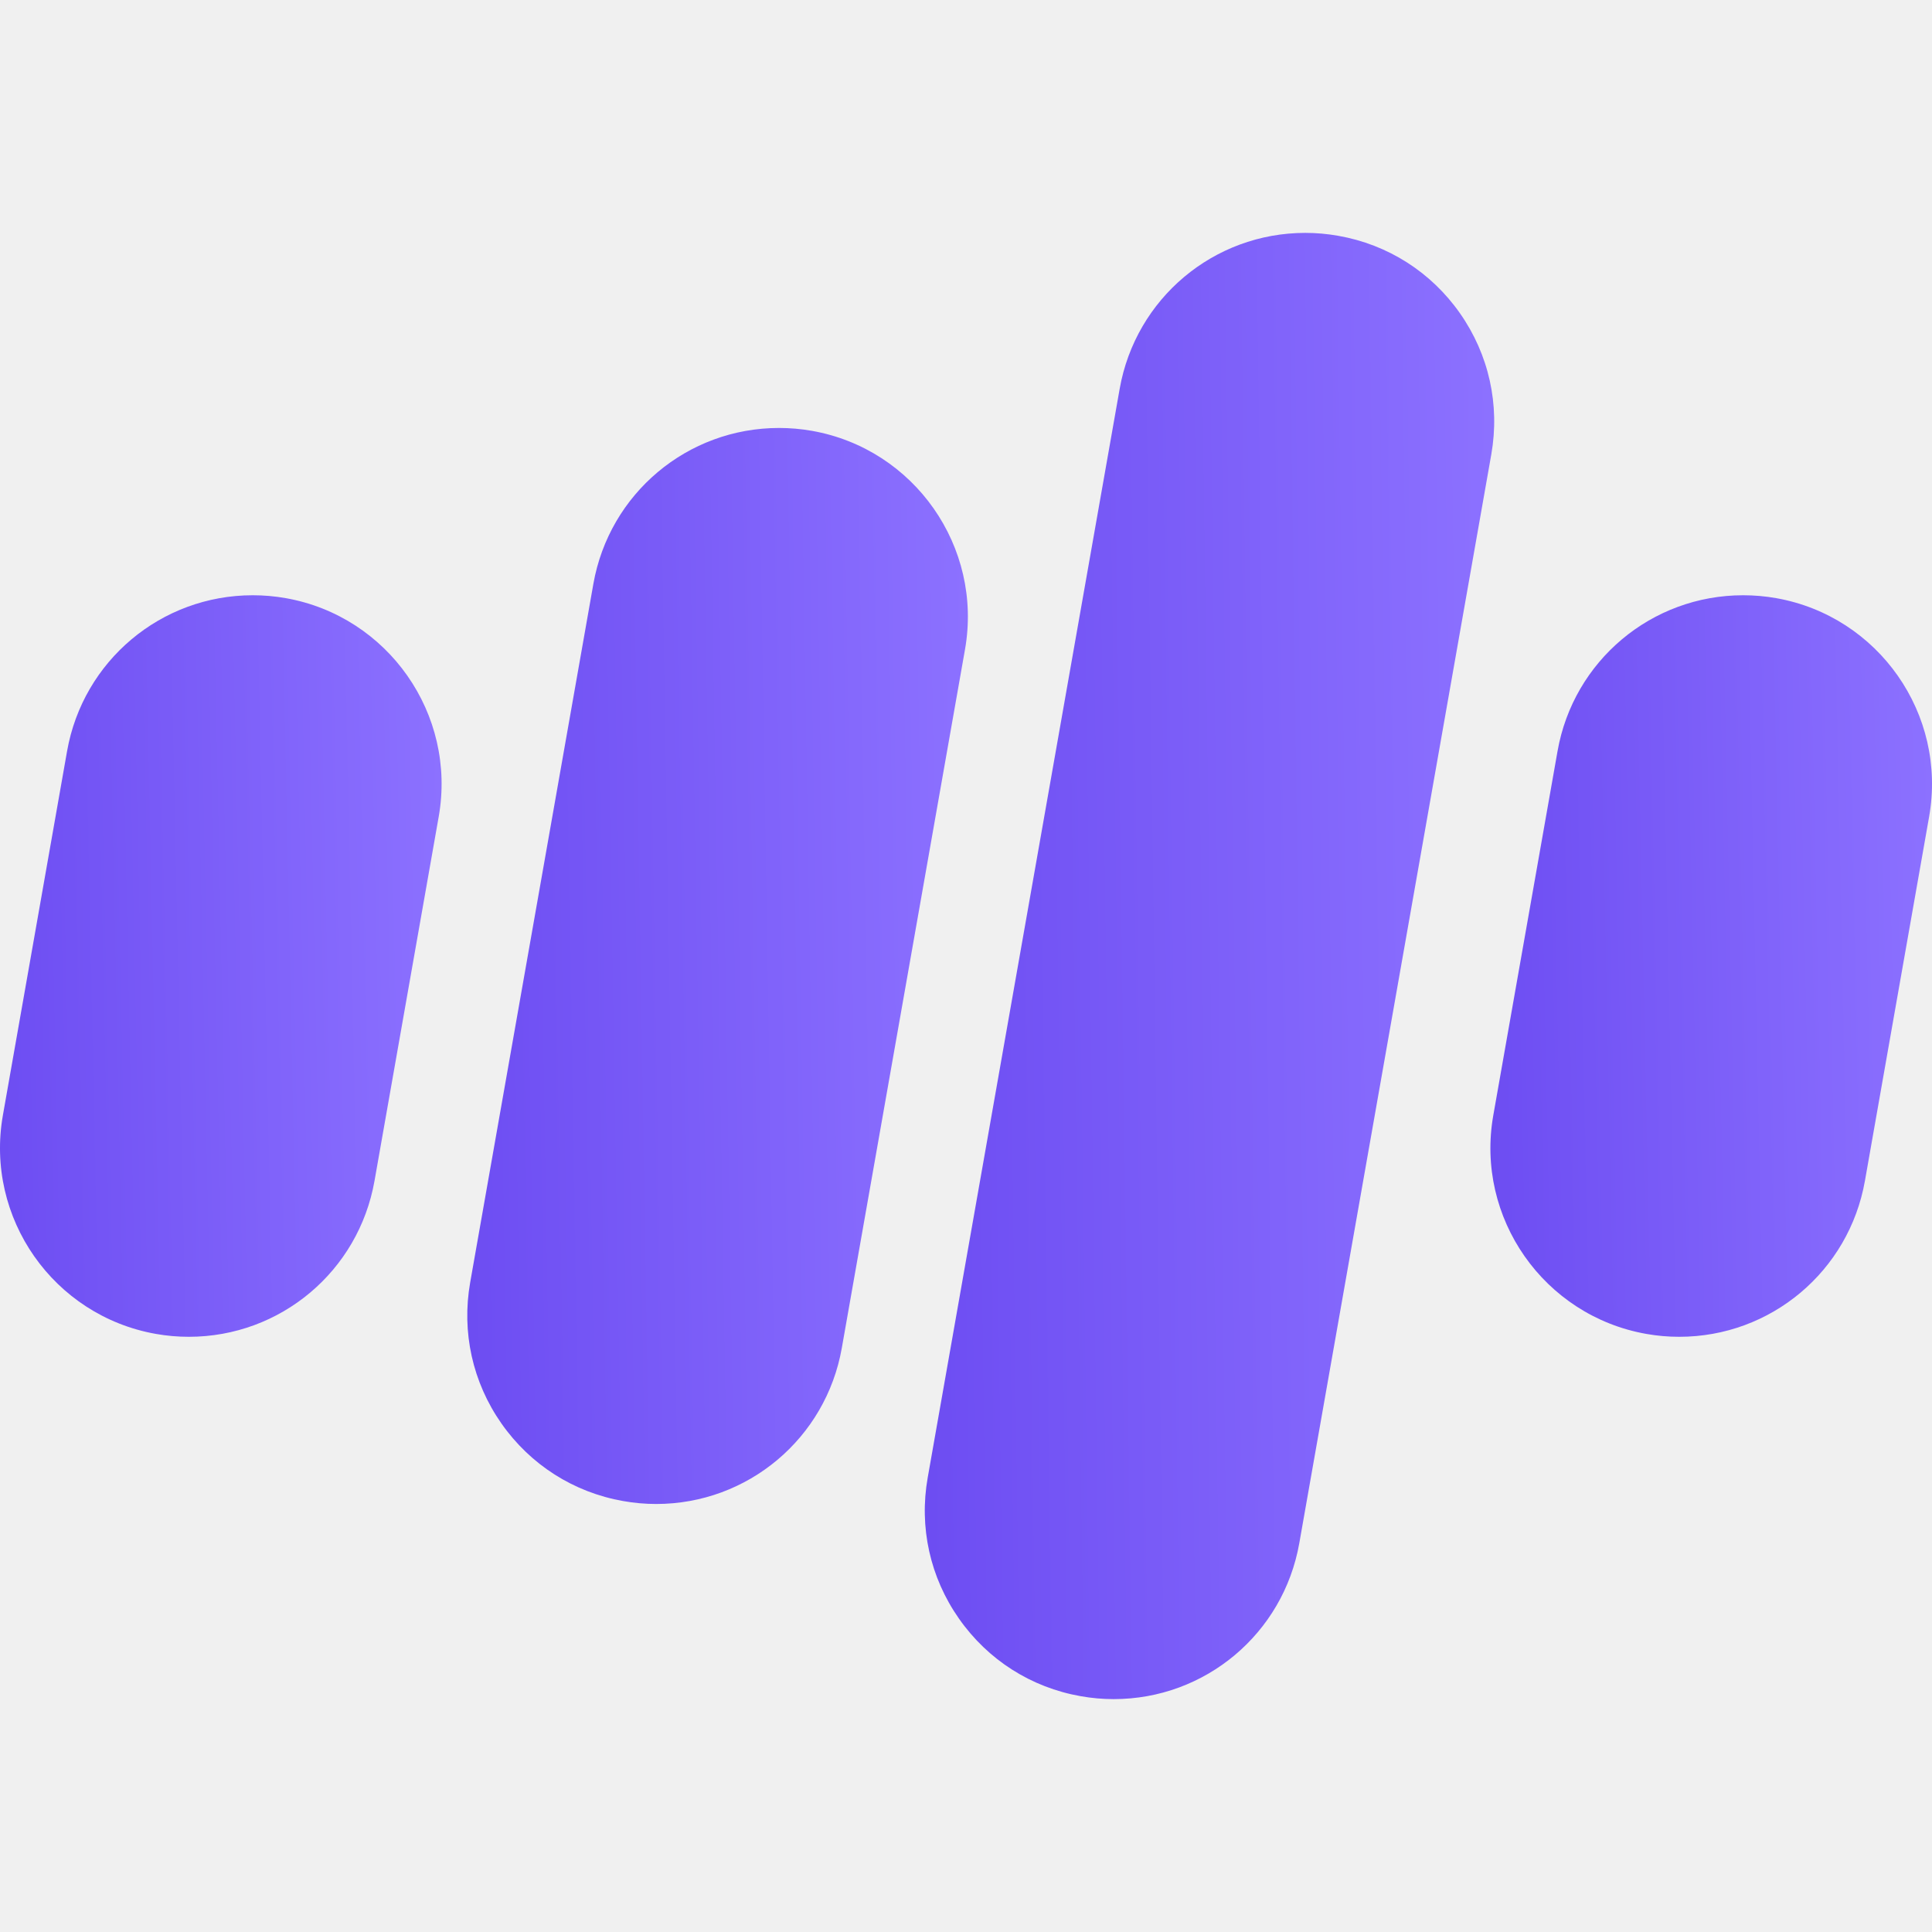
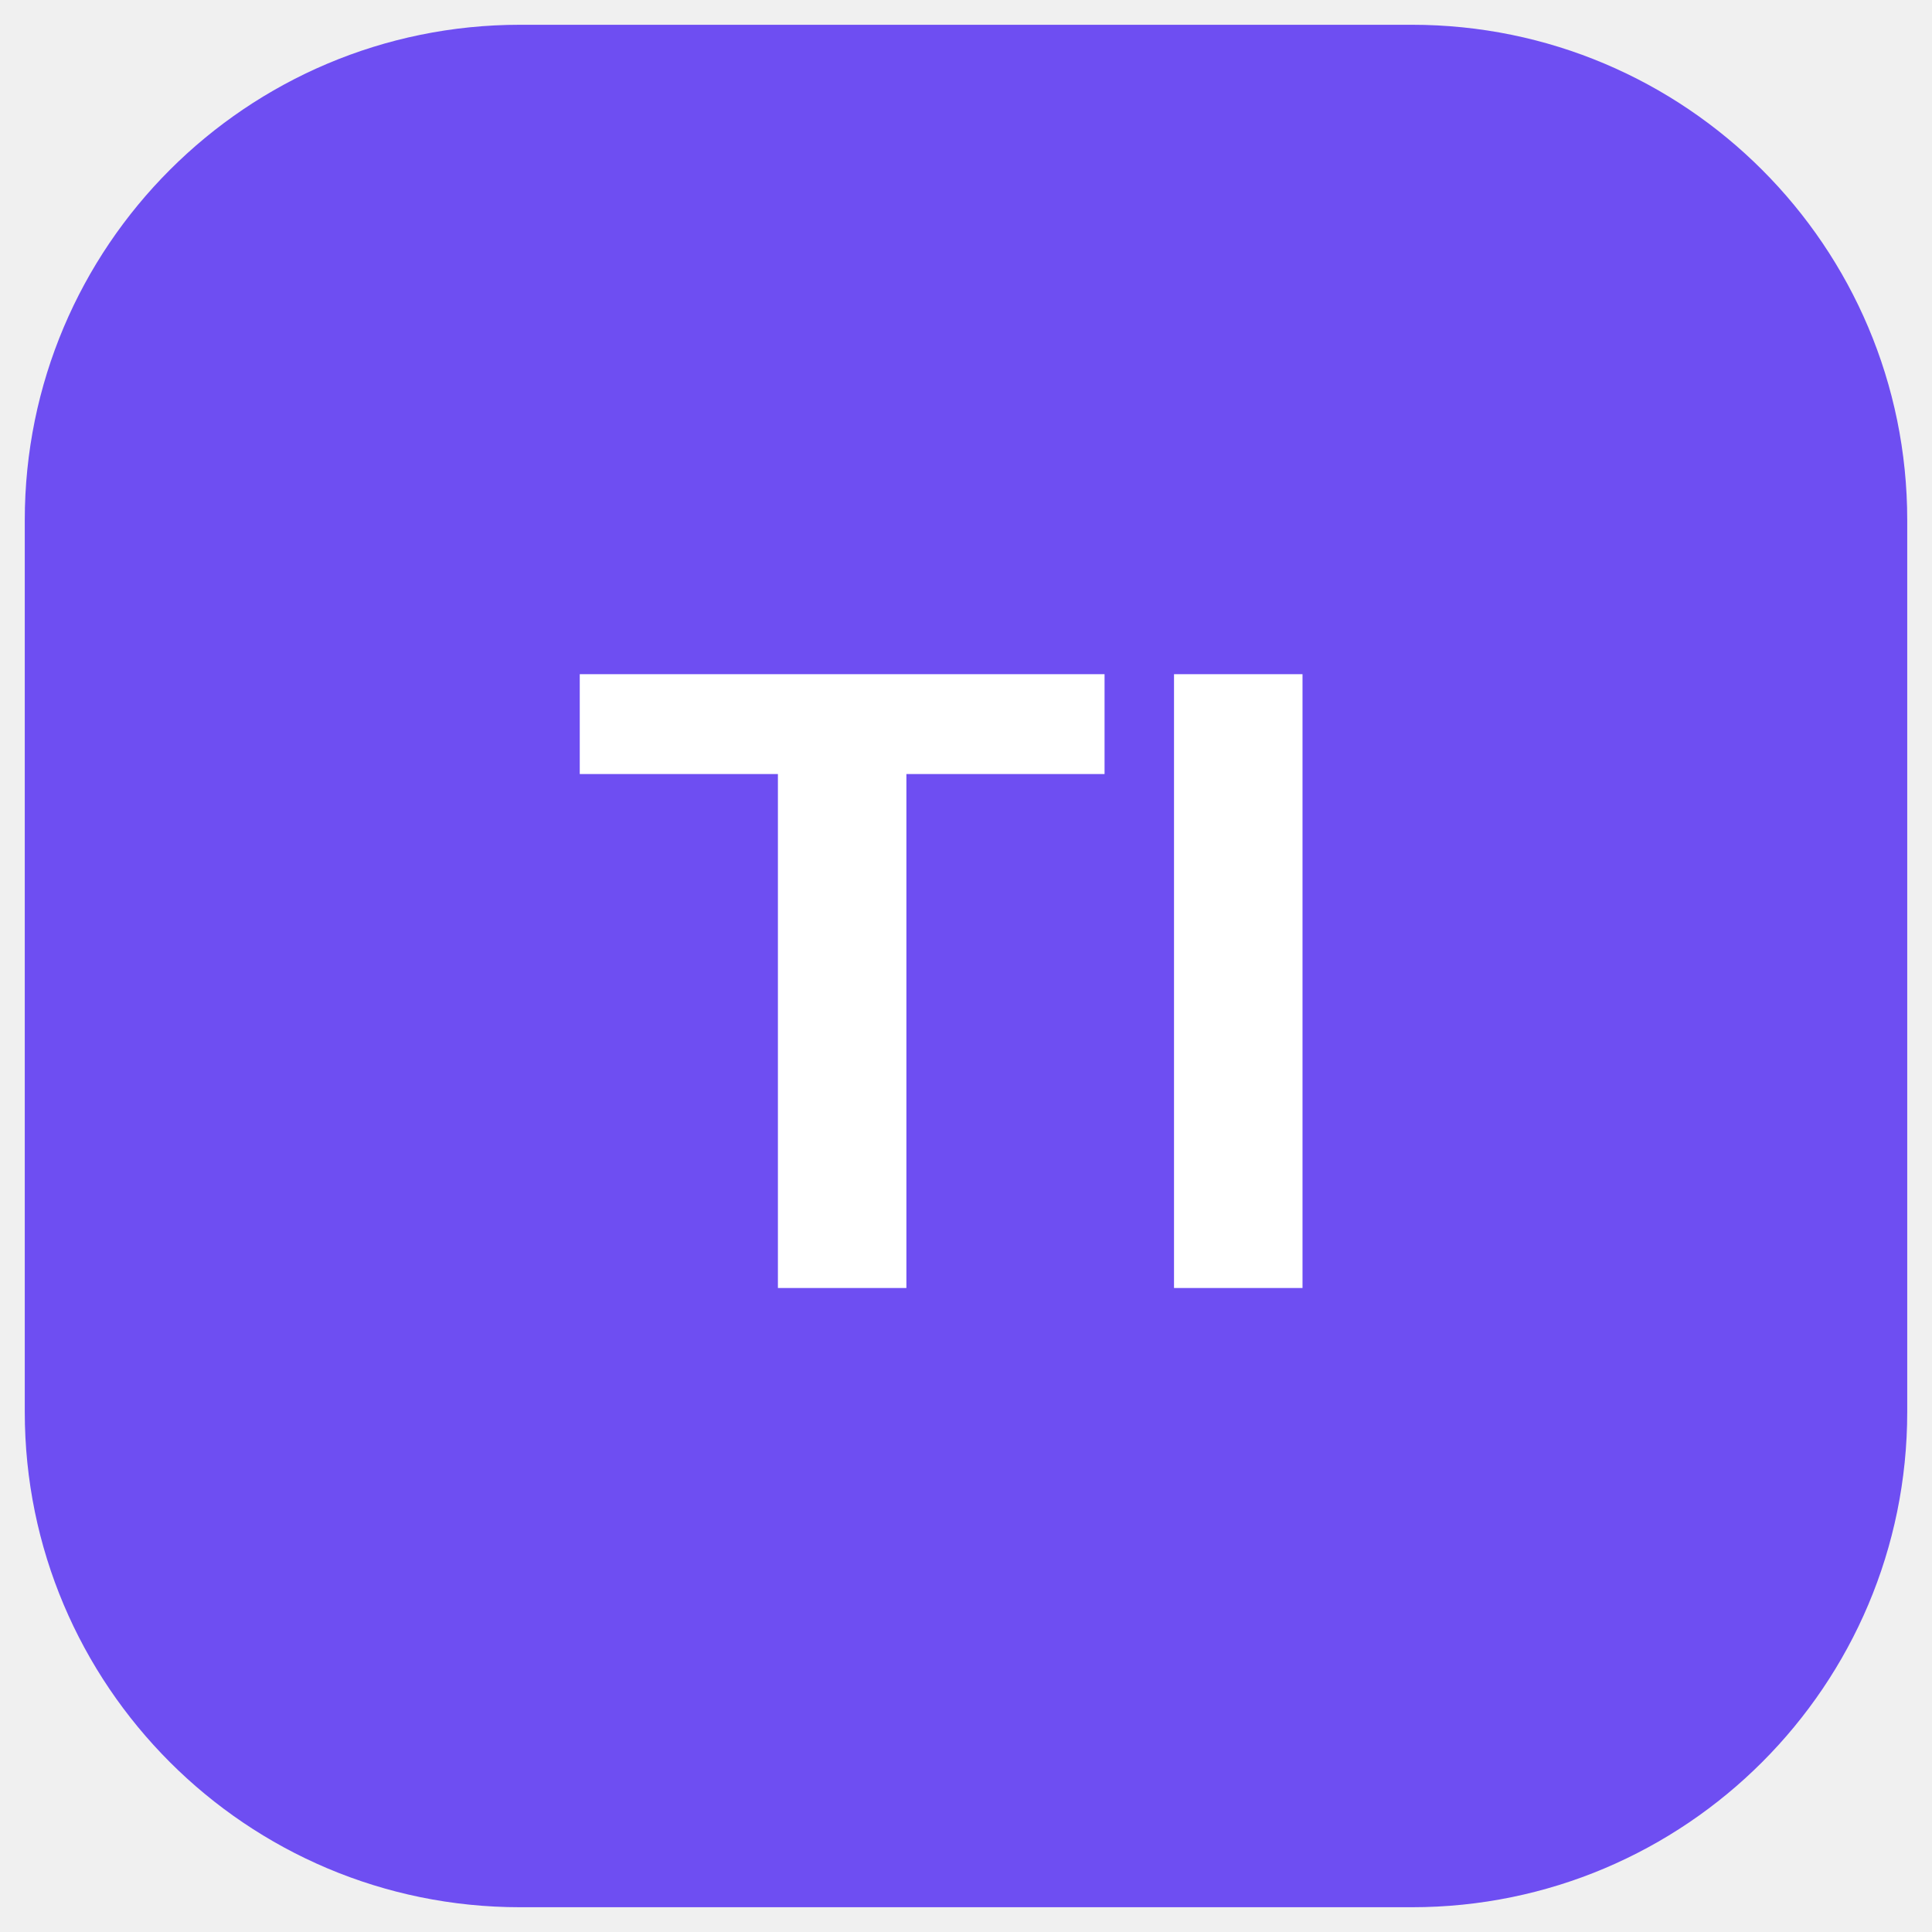
<svg xmlns="http://www.w3.org/2000/svg" width="39" height="39" viewBox="0 0 39 39" fill="none">
-   <g clip-path="url(#clip0_60_1739)">
-     <path d="M5.767 12.074C5.547 12.035 5.324 12.016 5.102 12.016C3.252 12.016 1.676 13.339 1.354 15.163L0.058 22.515C-0.306 24.583 1.079 26.562 3.148 26.927C3.367 26.966 3.591 26.985 3.812 26.985C5.662 26.985 7.238 25.661 7.56 23.837L8.856 16.486C9.221 14.418 7.835 12.439 5.767 12.074Z" fill="url(#paint0_linear_60_1739)" />
-     <path d="M16.39 8.697C16.171 8.658 15.947 8.639 15.726 8.639C13.876 8.639 12.3 9.962 11.978 11.786L9.491 25.889C9.315 26.891 9.539 27.902 10.122 28.735C10.706 29.568 11.579 30.125 12.581 30.301C12.8 30.34 13.024 30.36 13.245 30.36C15.095 30.36 16.671 29.036 16.993 27.212L19.48 13.109C19.844 11.041 18.458 9.062 16.39 8.697Z" fill="url(#paint1_linear_60_1739)" />
-     <path d="M29.473 6.326C28.889 5.492 28.016 4.936 27.015 4.76C26.795 4.721 26.572 4.701 26.35 4.701C24.5 4.701 22.924 6.025 22.602 7.849L18.727 29.828C18.55 30.83 18.774 31.841 19.358 32.674C19.941 33.507 20.814 34.064 21.816 34.24C22.035 34.279 22.259 34.299 22.481 34.299C24.331 34.299 25.907 32.975 26.228 31.151L30.104 9.172C30.28 8.17 30.056 7.159 29.473 6.326Z" fill="url(#paint2_linear_60_1739)" />
-     <path d="M35.853 12.074C35.633 12.035 35.41 12.016 35.188 12.016C33.338 12.016 31.762 13.339 31.441 15.163L30.144 22.515C29.779 24.583 31.165 26.562 33.234 26.927C33.453 26.966 33.676 26.985 33.898 26.985C35.748 26.985 37.324 25.661 37.646 23.837L38.942 16.486C39.307 14.418 37.921 12.439 35.853 12.074Z" fill="url(#paint3_linear_60_1739)" />
-   </g>
-   <defs>
-     <linearGradient id="paint0_linear_60_1739" x1="-4.66152e-09" y1="21.823" x2="9.034" y2="21.634" gradientUnits="userSpaceOnUse">
-       <stop stop-color="#6D4DF2" />
-       <stop offset="1" stop-color="#8C71FF" />
-     </linearGradient>
-     <linearGradient id="paint1_linear_60_1739" x1="9.433" y1="22.87" x2="19.676" y2="22.702" gradientUnits="userSpaceOnUse">
-       <stop stop-color="#6D4DF2" />
-       <stop offset="1" stop-color="#8C71FF" />
-     </linearGradient>
-     <linearGradient id="paint2_linear_60_1739" x1="18.668" y1="24.093" x2="30.32" y2="23.934" gradientUnits="userSpaceOnUse">
-       <stop stop-color="#6D4DF2" />
-       <stop offset="1" stop-color="#8C71FF" />
-     </linearGradient>
-     <linearGradient id="paint3_linear_60_1739" x1="30.086" y1="21.823" x2="39.12" y2="21.634" gradientUnits="userSpaceOnUse">
-       <stop stop-color="#6D4DF2" />
-       <stop offset="1" stop-color="#8C71FF" />
-     </linearGradient>
-     <clipPath id="clip0_60_1739">
-       <rect width="39" height="39" fill="white" />
-     </clipPath>
-   </defs>
+   <rect x="0.5" y="0.5" width="38" height="38" rx="10" fill="#6e4ef2" />
+   <text x="19.5" y="26" font-family="Arial, sans-serif" font-size="18" font-weight="bold" fill="#ffffff" text-anchor="middle">TI</text>
</svg>
